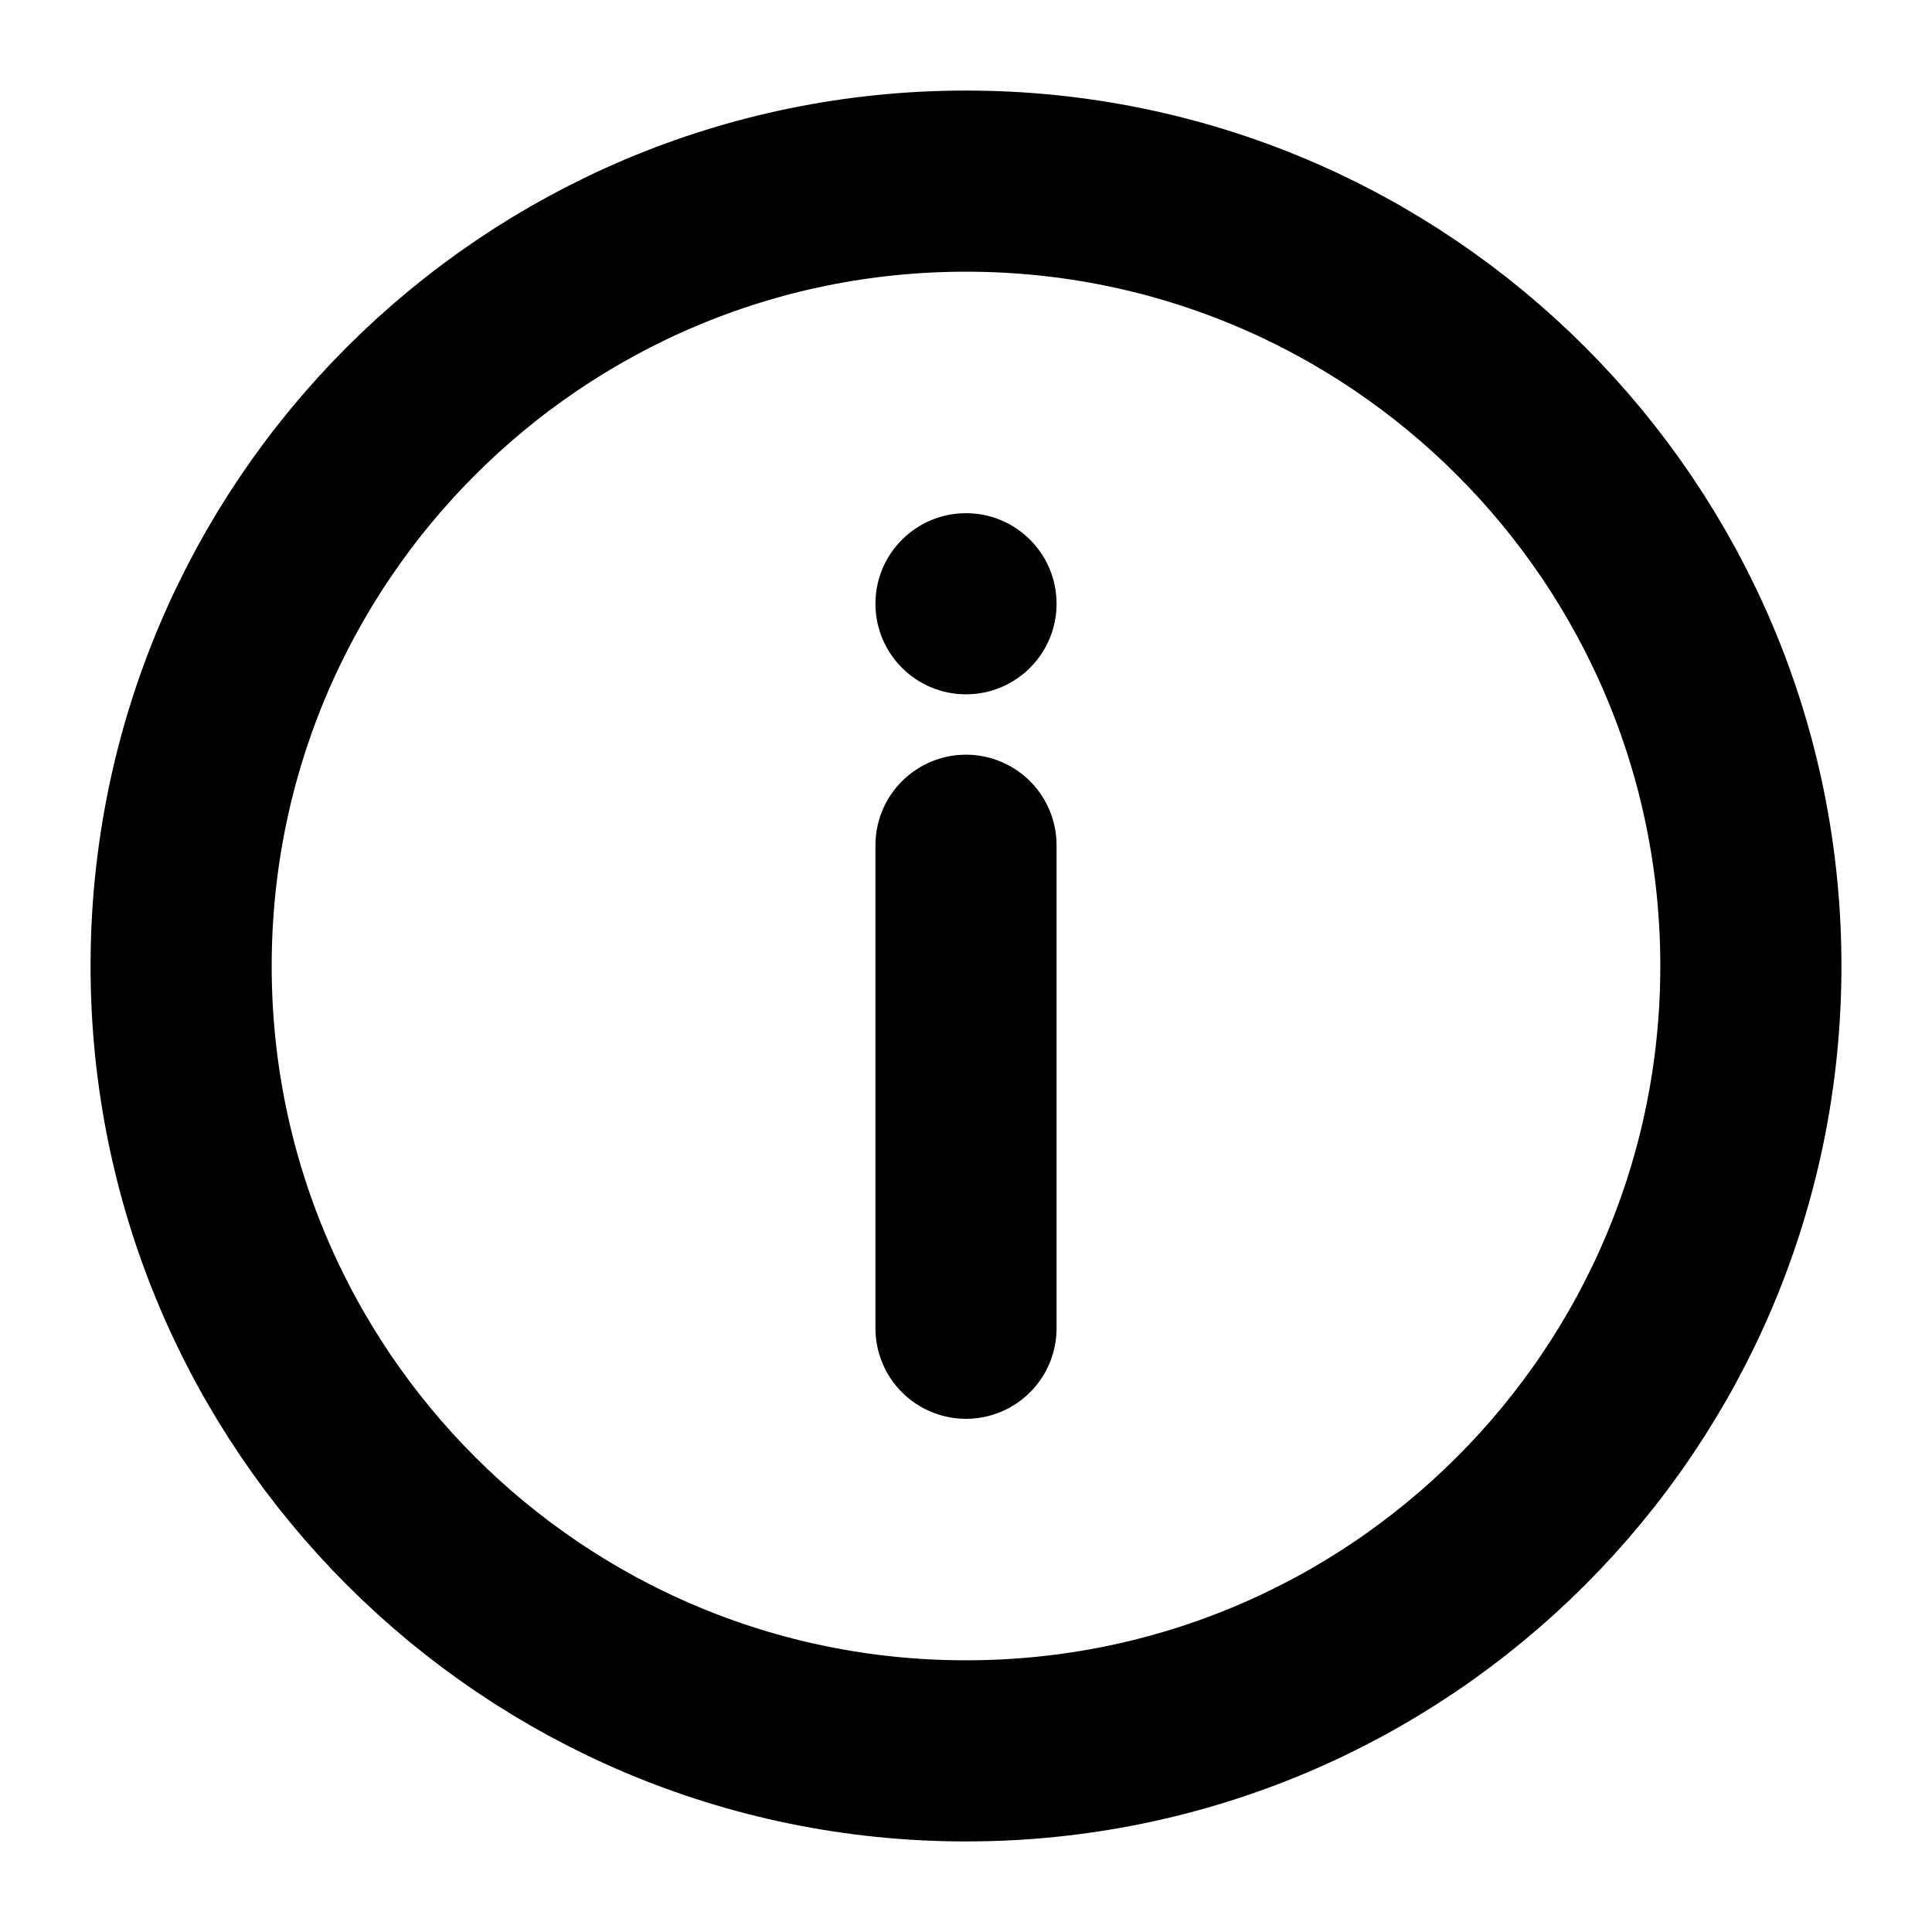
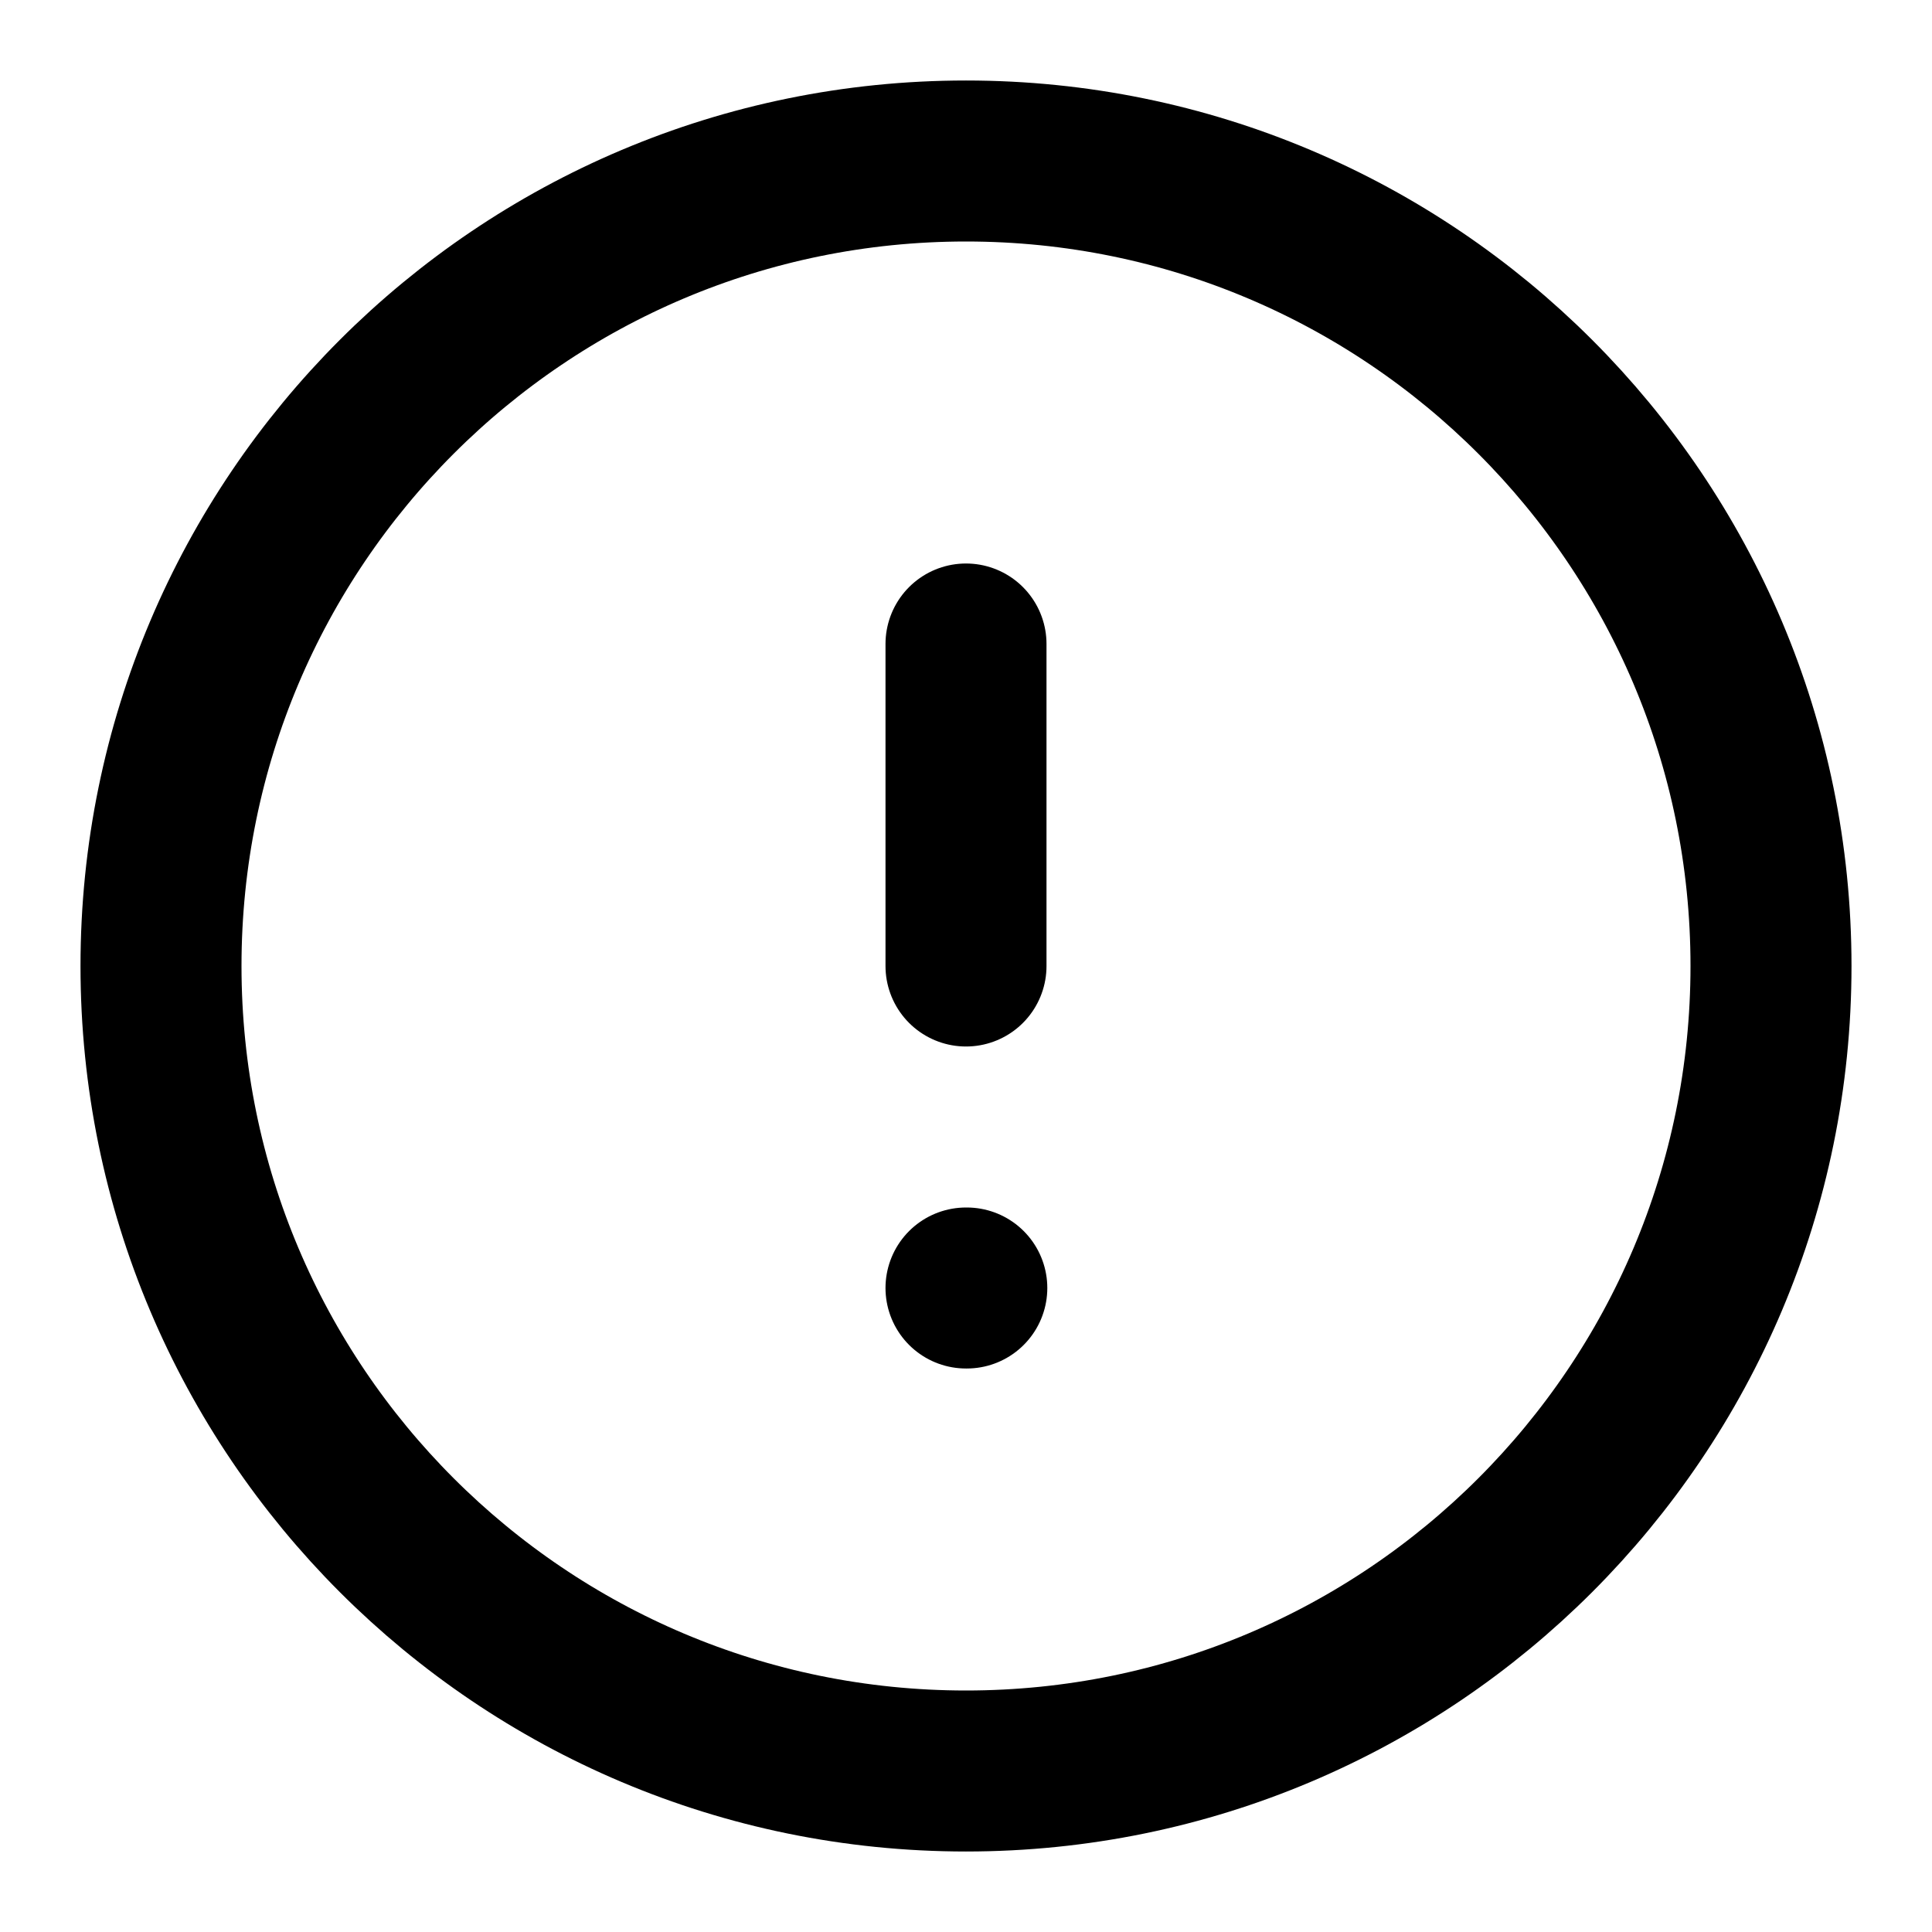
- <svg xmlns="http://www.w3.org/2000/svg" fill="none" viewBox="0 0 16 16">
-   <circle cx="8" cy="8" r="6.5" stroke="currentColor" stroke-width="1.5" />
-   <path d="M8 7v4" stroke="currentColor" stroke-width="1.5" stroke-linecap="round" />
-   <circle cx="8" cy="5" r="0.75" fill="currentColor" />
+ <svg xmlns="http://www.w3.org/2000/svg" viewBox="0 0 24 24" fill="none" stroke="currentColor" stroke-width="2" stroke-linecap="round" stroke-linejoin="round">
+   <circle cx="12" cy="12" r="10" />
+   <line x1="12" y1="8" x2="12" y2="12" />
+   <line x1="12" y1="16" x2="12.01" y2="16" />
</svg>
